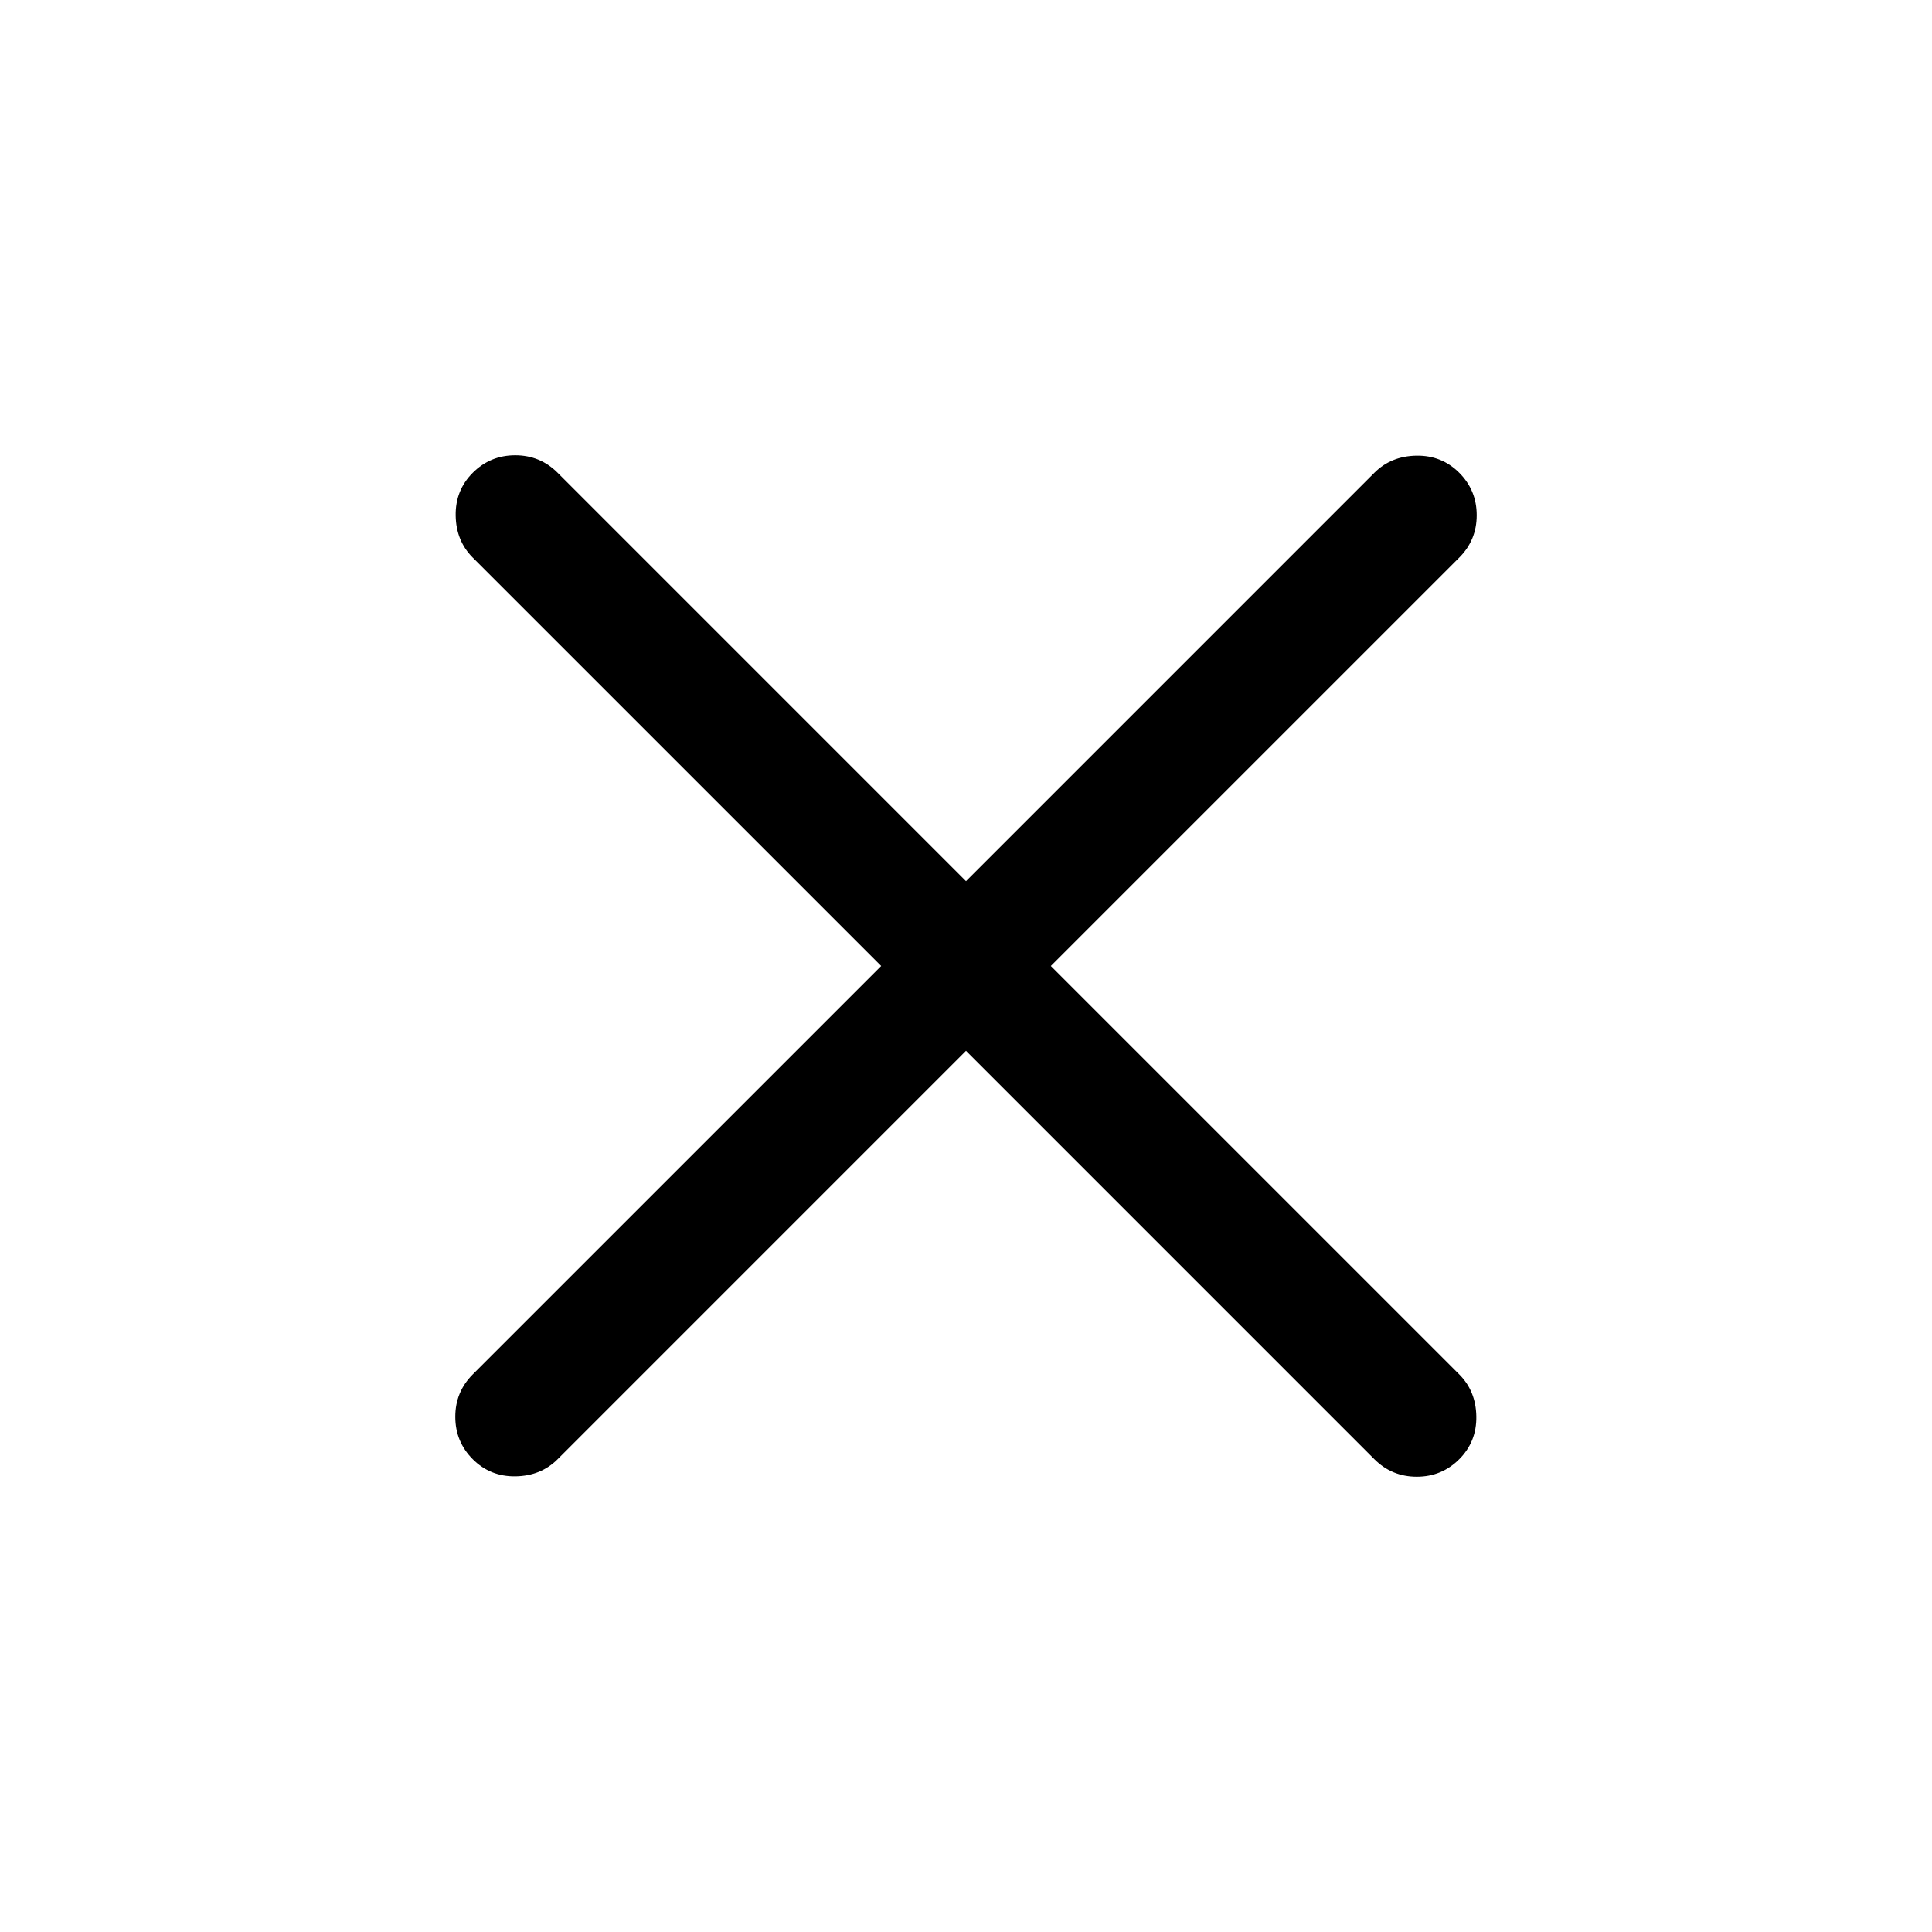
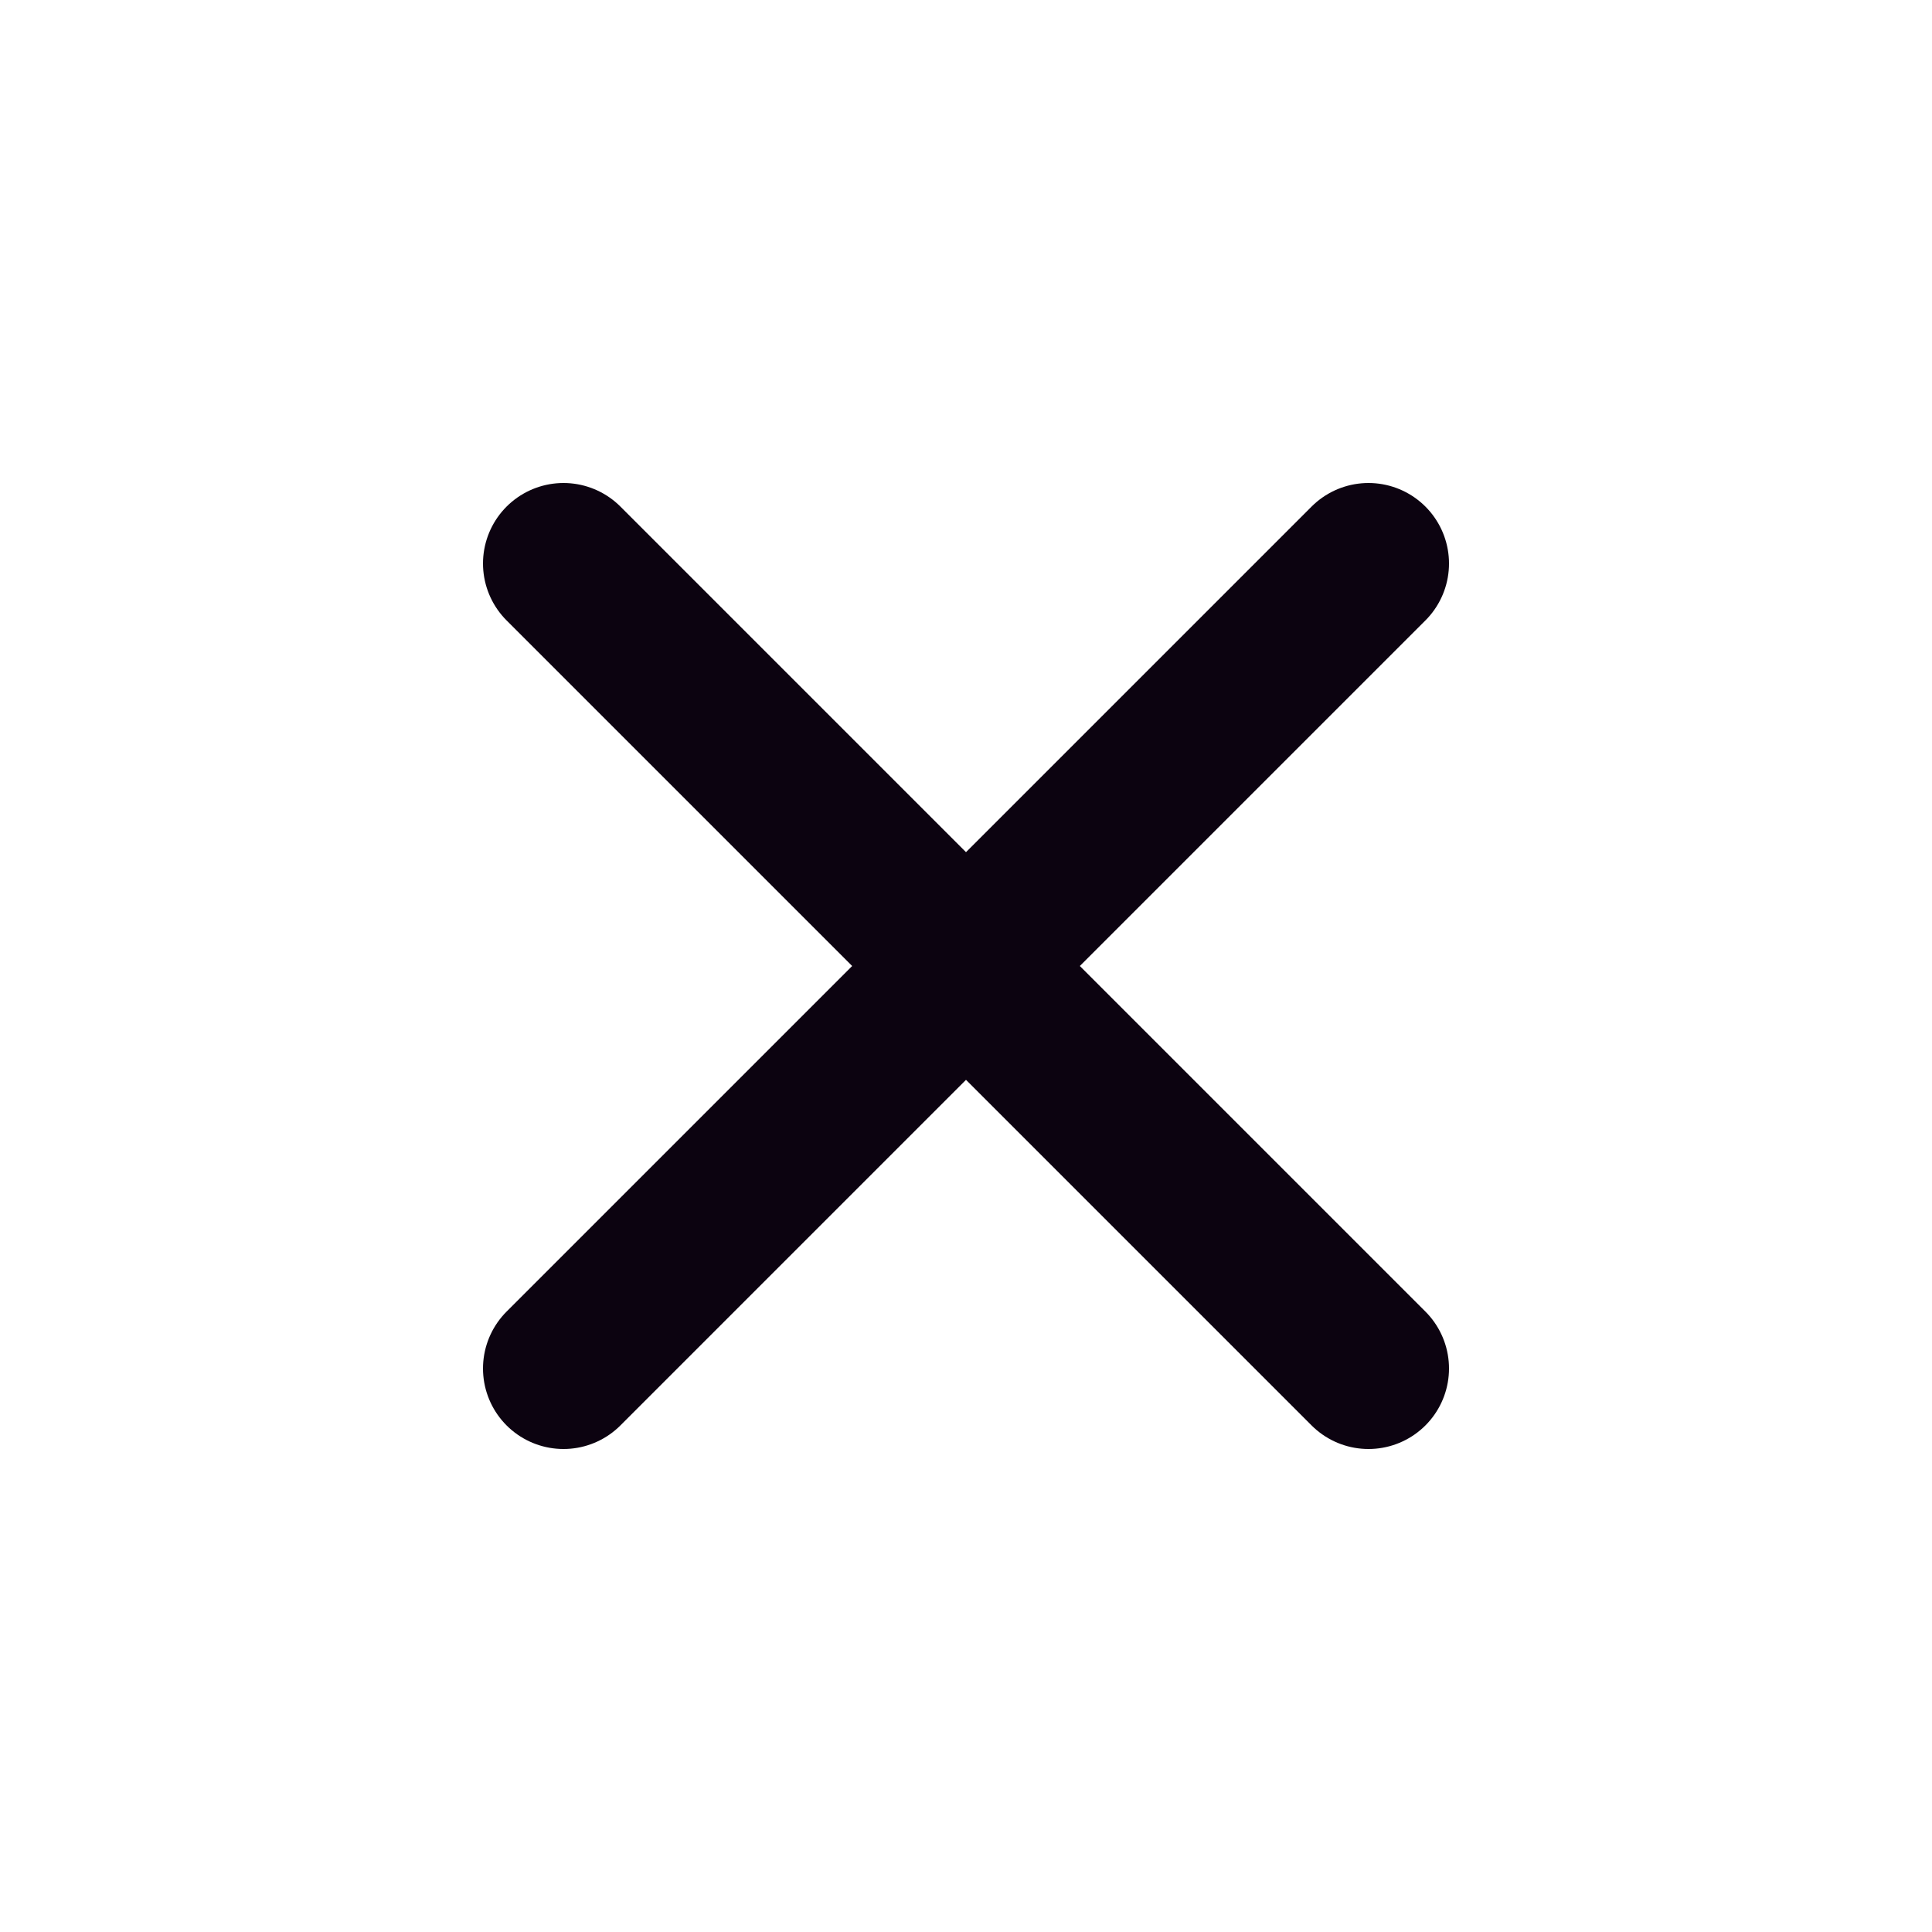
- <svg xmlns="http://www.w3.org/2000/svg" viewBox="0 -960 960 960" fill="currentColor">
-   <path d="M480-437.85 277.08-234.92q-8.31 8.3-20.89 8.5t-21.27-8.5-8.69-21.08 8.69-21.08L437.85-480 234.92-682.92q-8.3-8.31-8.5-20.89t8.5-21.27 21.08-8.69 21.08 8.69L480-522.15l202.92-202.93q8.31-8.3 20.89-8.5t21.27 8.5 8.69 21.08-8.69 21.08L522.15-480l202.93 202.92q8.3 8.31 8.5 20.89t-8.5 21.27-21.08 8.69-21.08-8.69z" />
+ <svg xmlns="http://www.w3.org/2000/svg" viewBox="0 0 24 24">
+   <g fill="none" fill-rule="evenodd">
+     <path d="M0 0h24v24H0z" />
+     <path stroke="#0C0310" stroke-width="2" stroke-linecap="round" d="M17 7 7 17M7 7l10 10" />
+   </g>
</svg>
